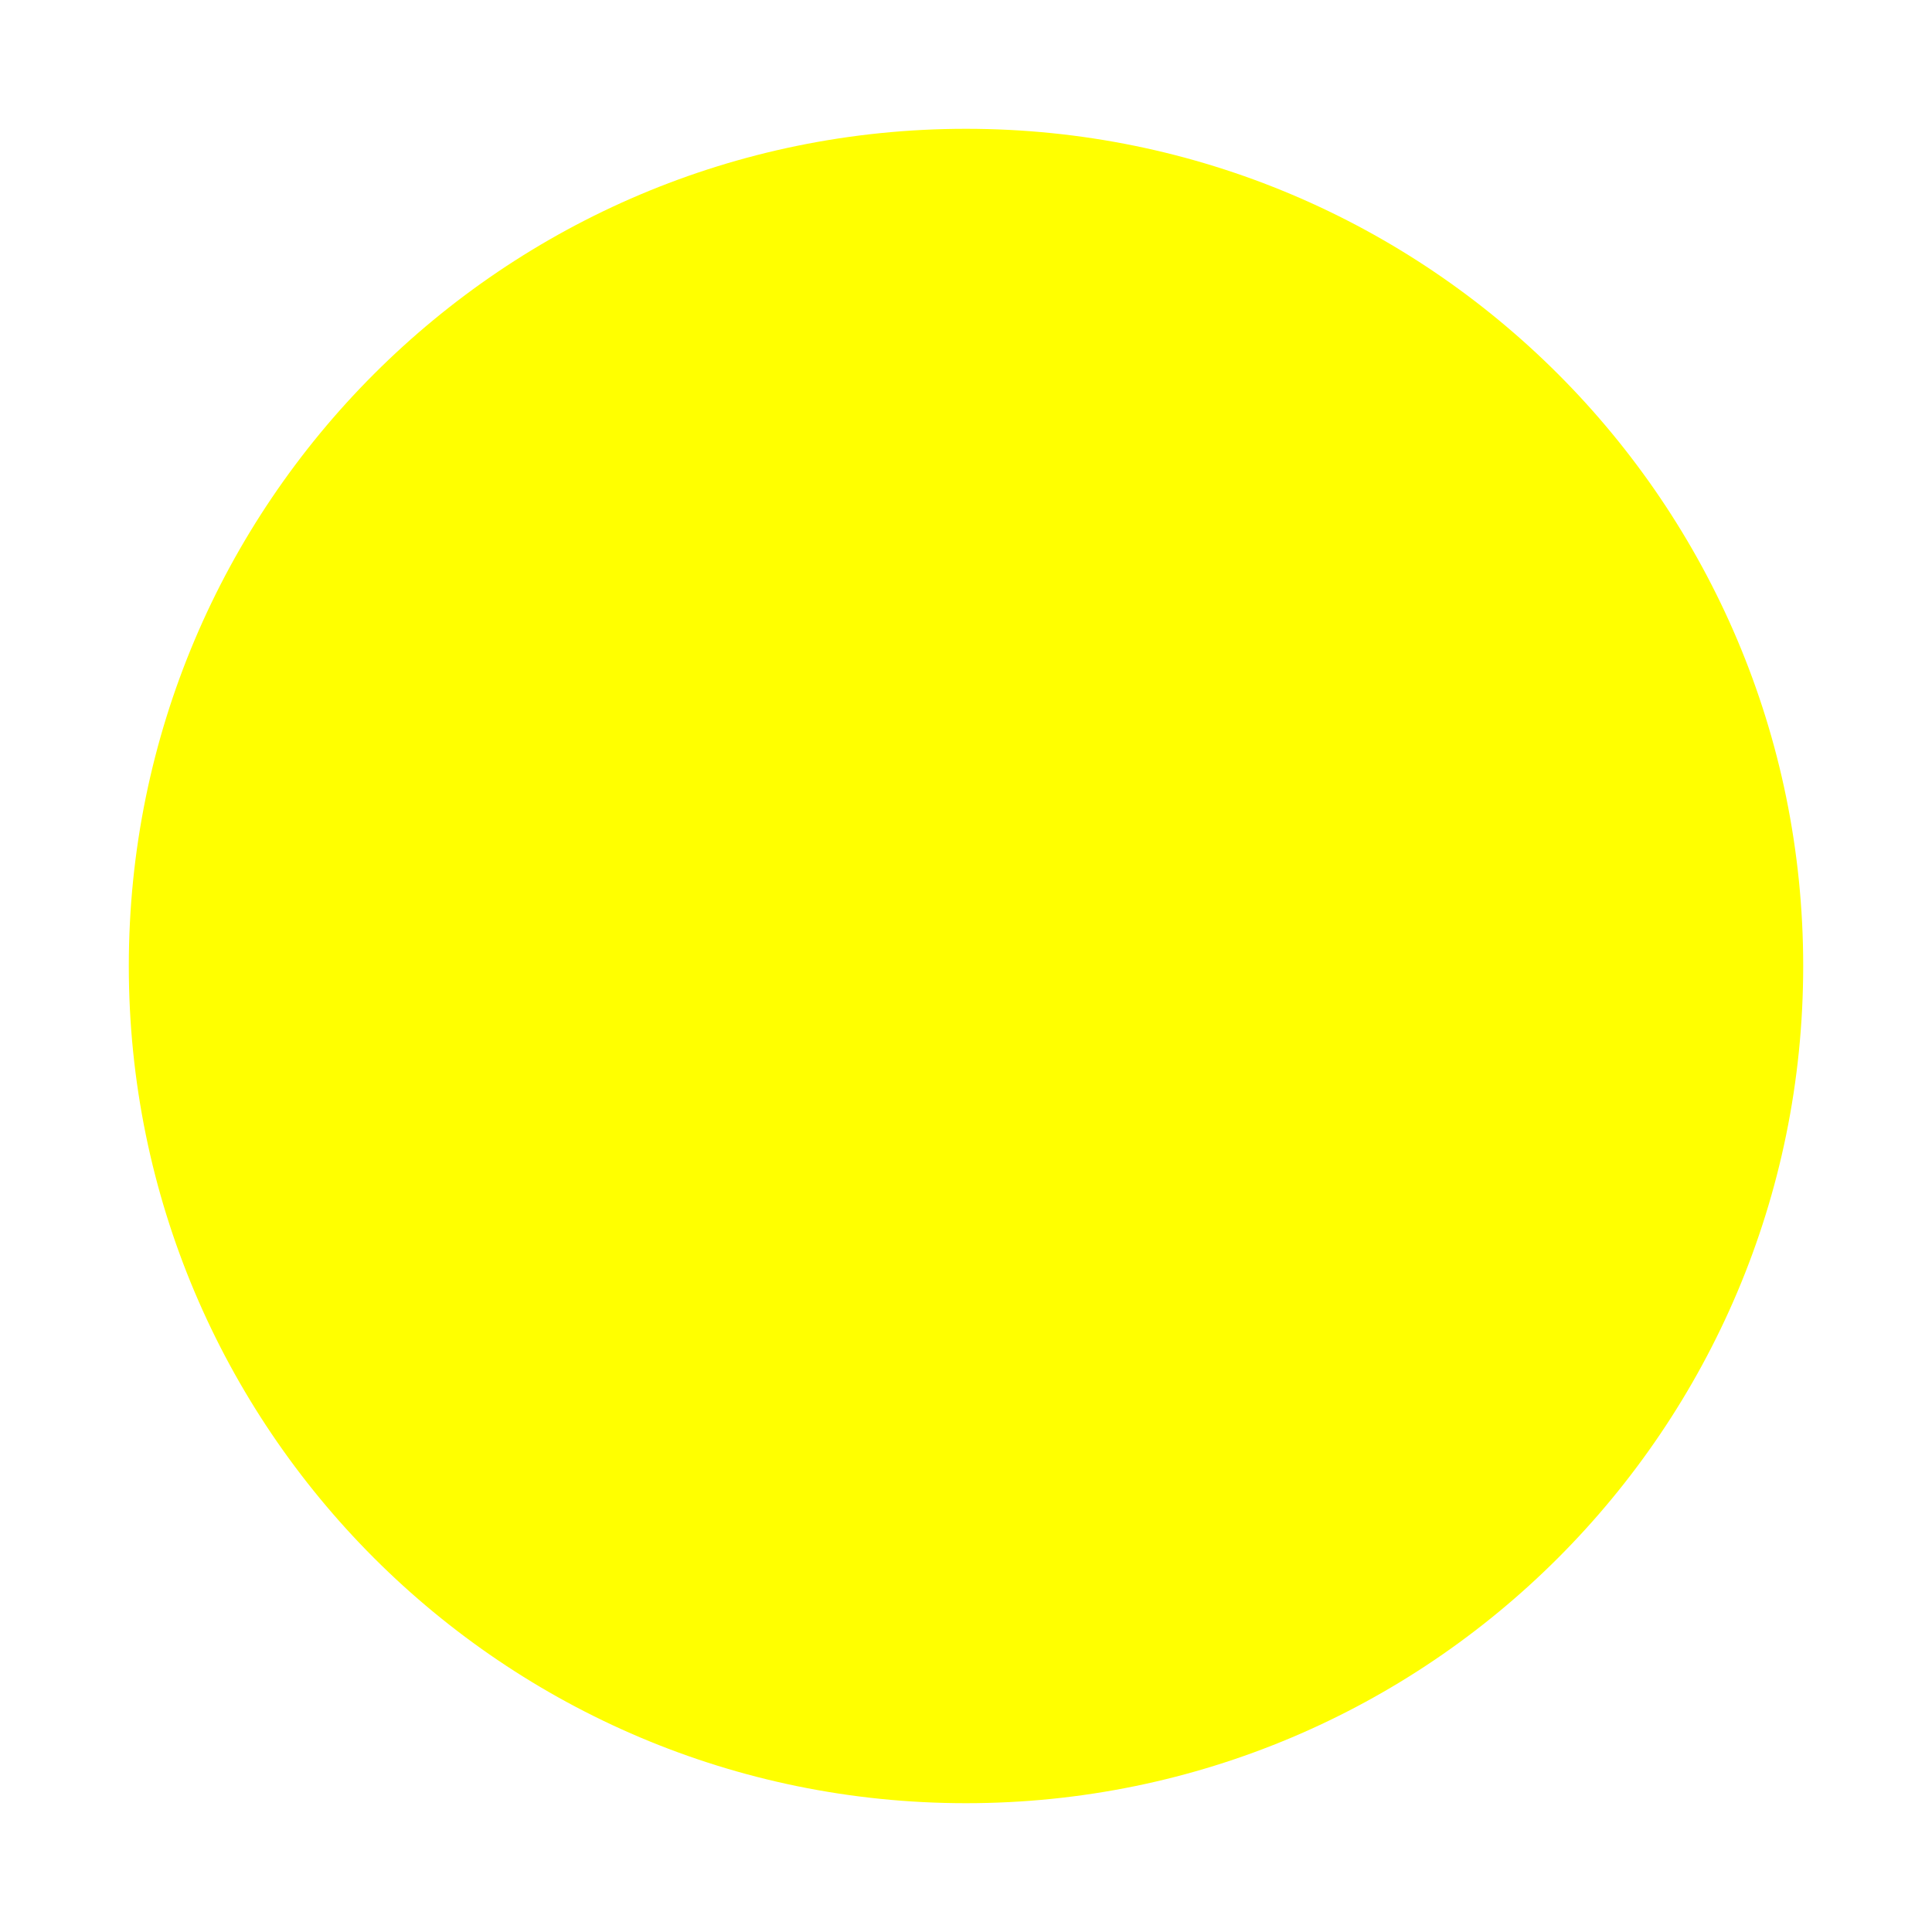
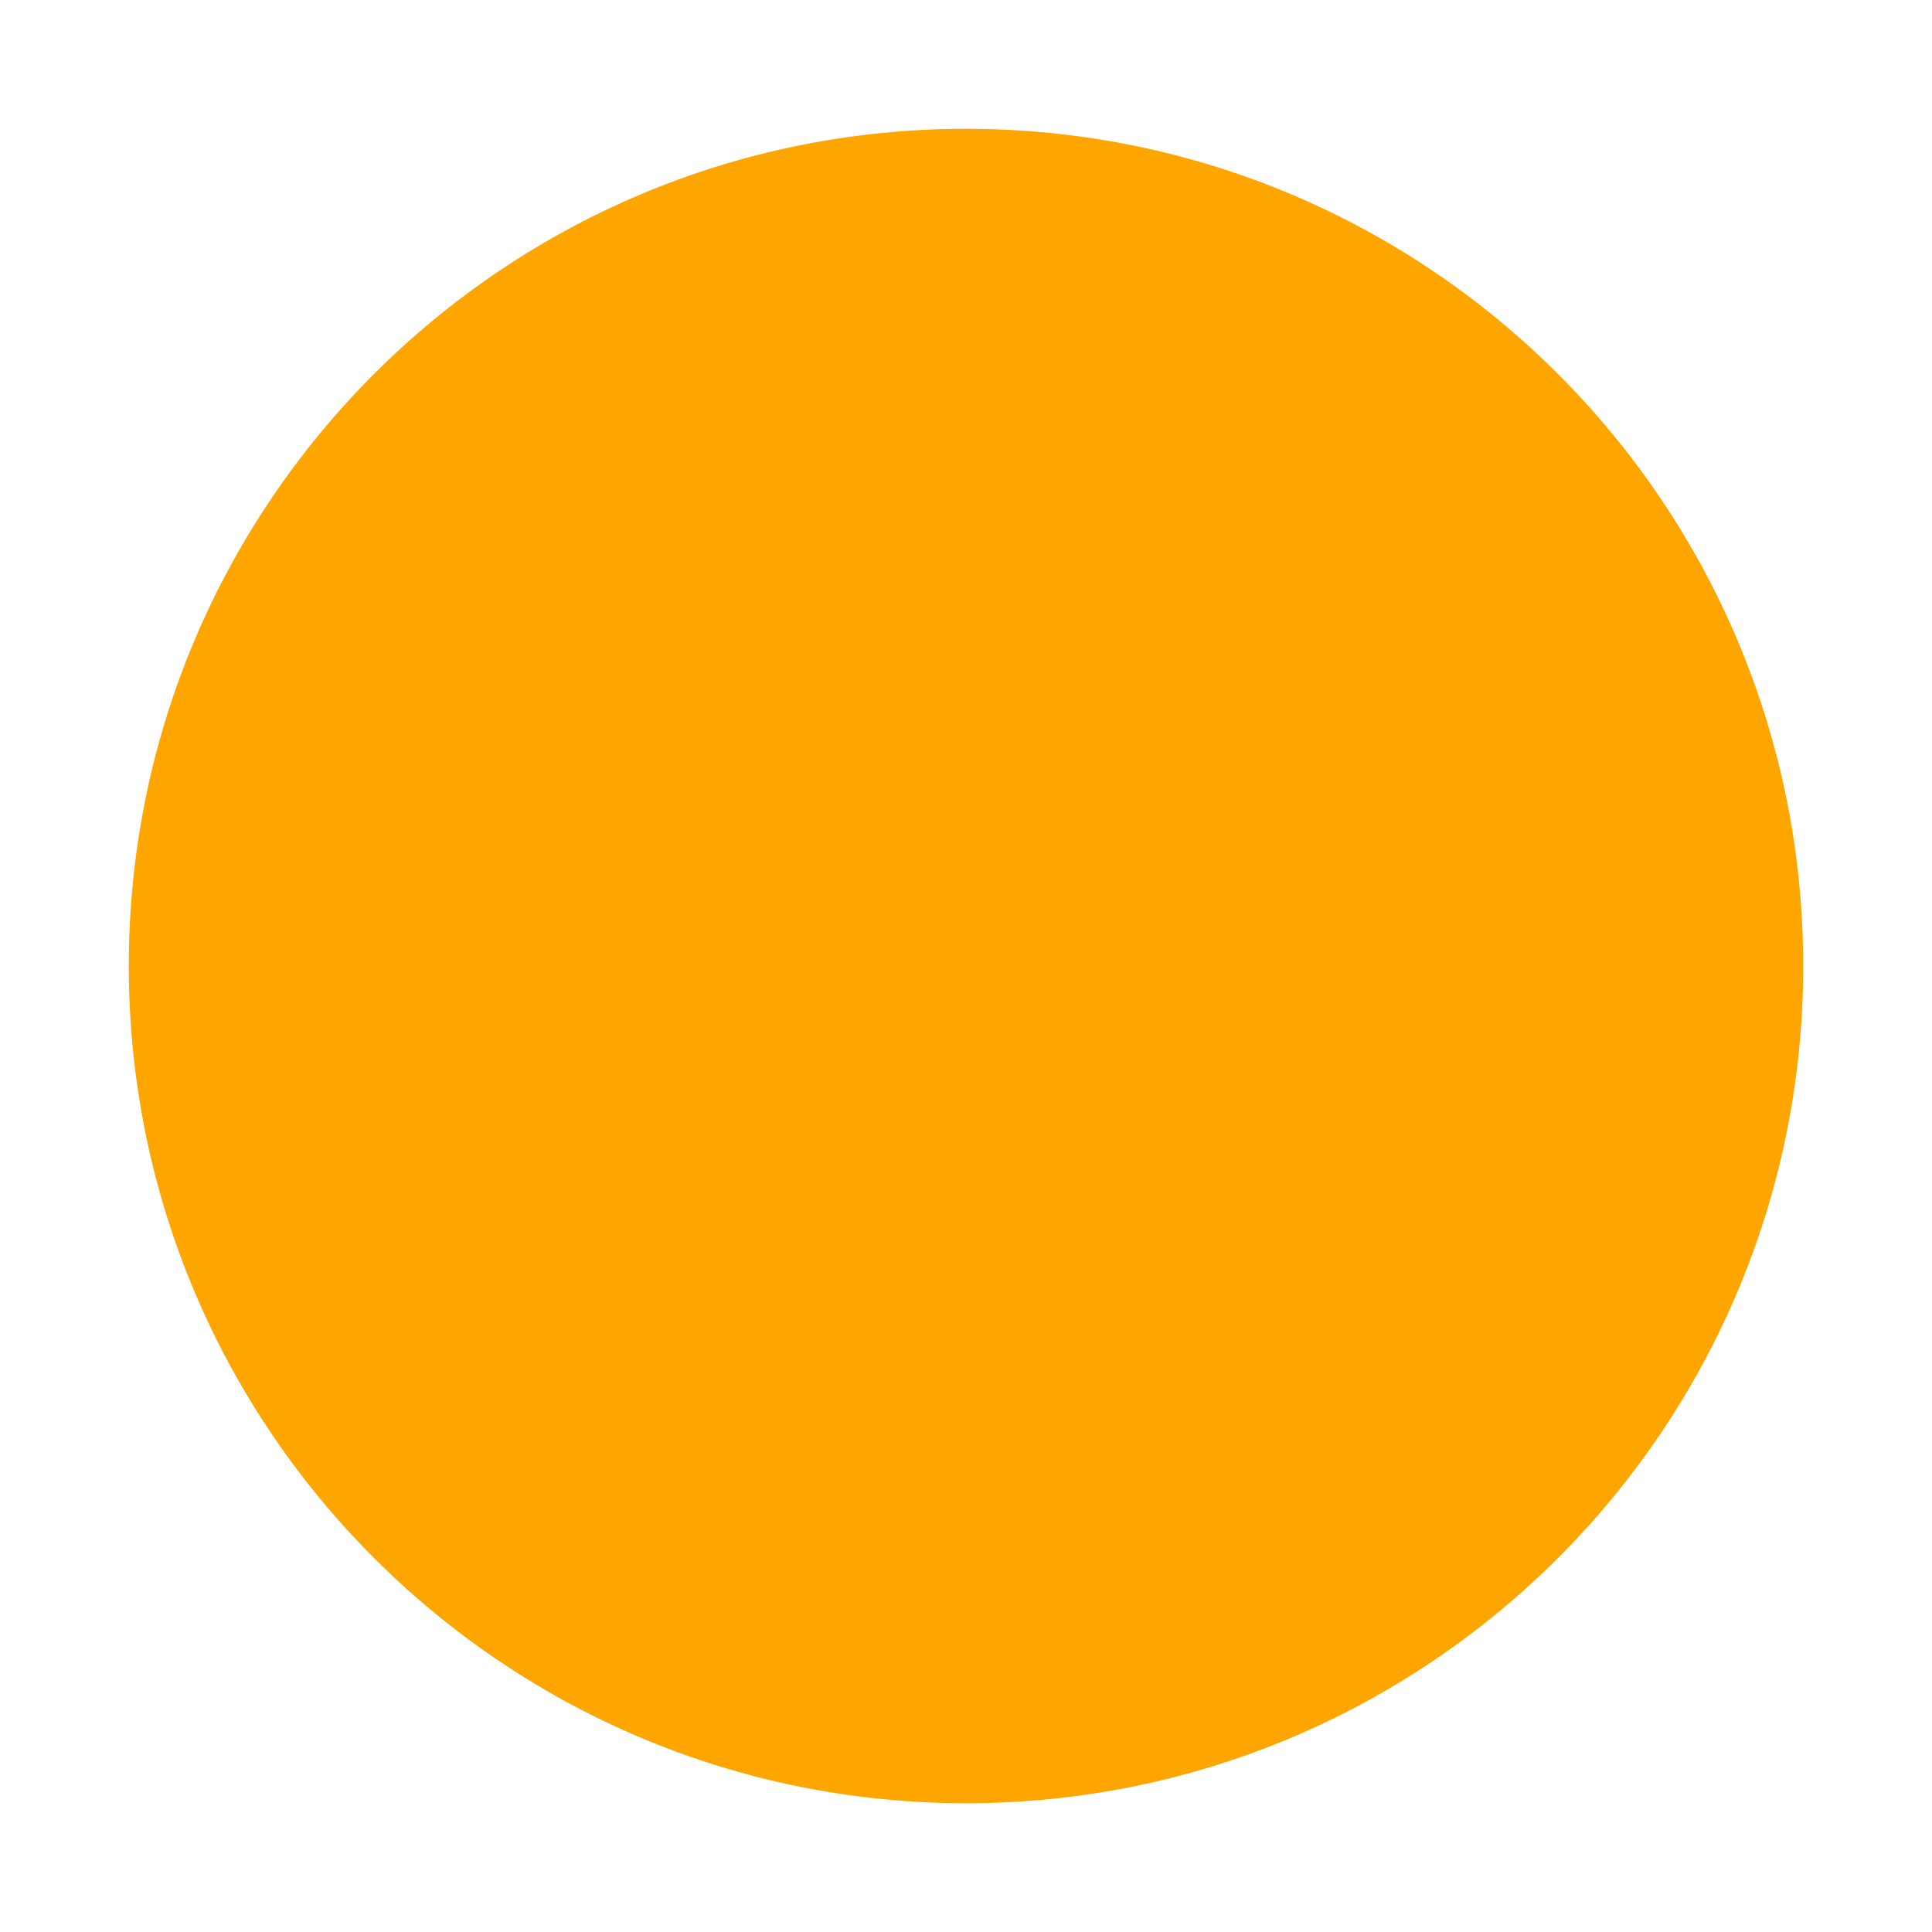
- <svg xmlns="http://www.w3.org/2000/svg" version="1.1" id="Layer_1" x="0px" y="0px" width="15px" height="15px" viewBox="0 0 15 15" style="enable-background:new 0 0 15 15;fill:yellow" xml:space="preserve">
+ <svg xmlns="http://www.w3.org/2000/svg" version="1.1" id="Layer_1" x="0px" y="0px" width="15px" height="15px" viewBox="0 0 15 15" style="enable-background:new 0 0 15 15;fill:orange" xml:space="preserve">
  <path d="M14,7.5c0,3.59-2.91,6.5-6.5,6.5S1,11.09,1,7.5S3.91,1,7.5,1S14,3.91,14,7.5z" />
</svg>
